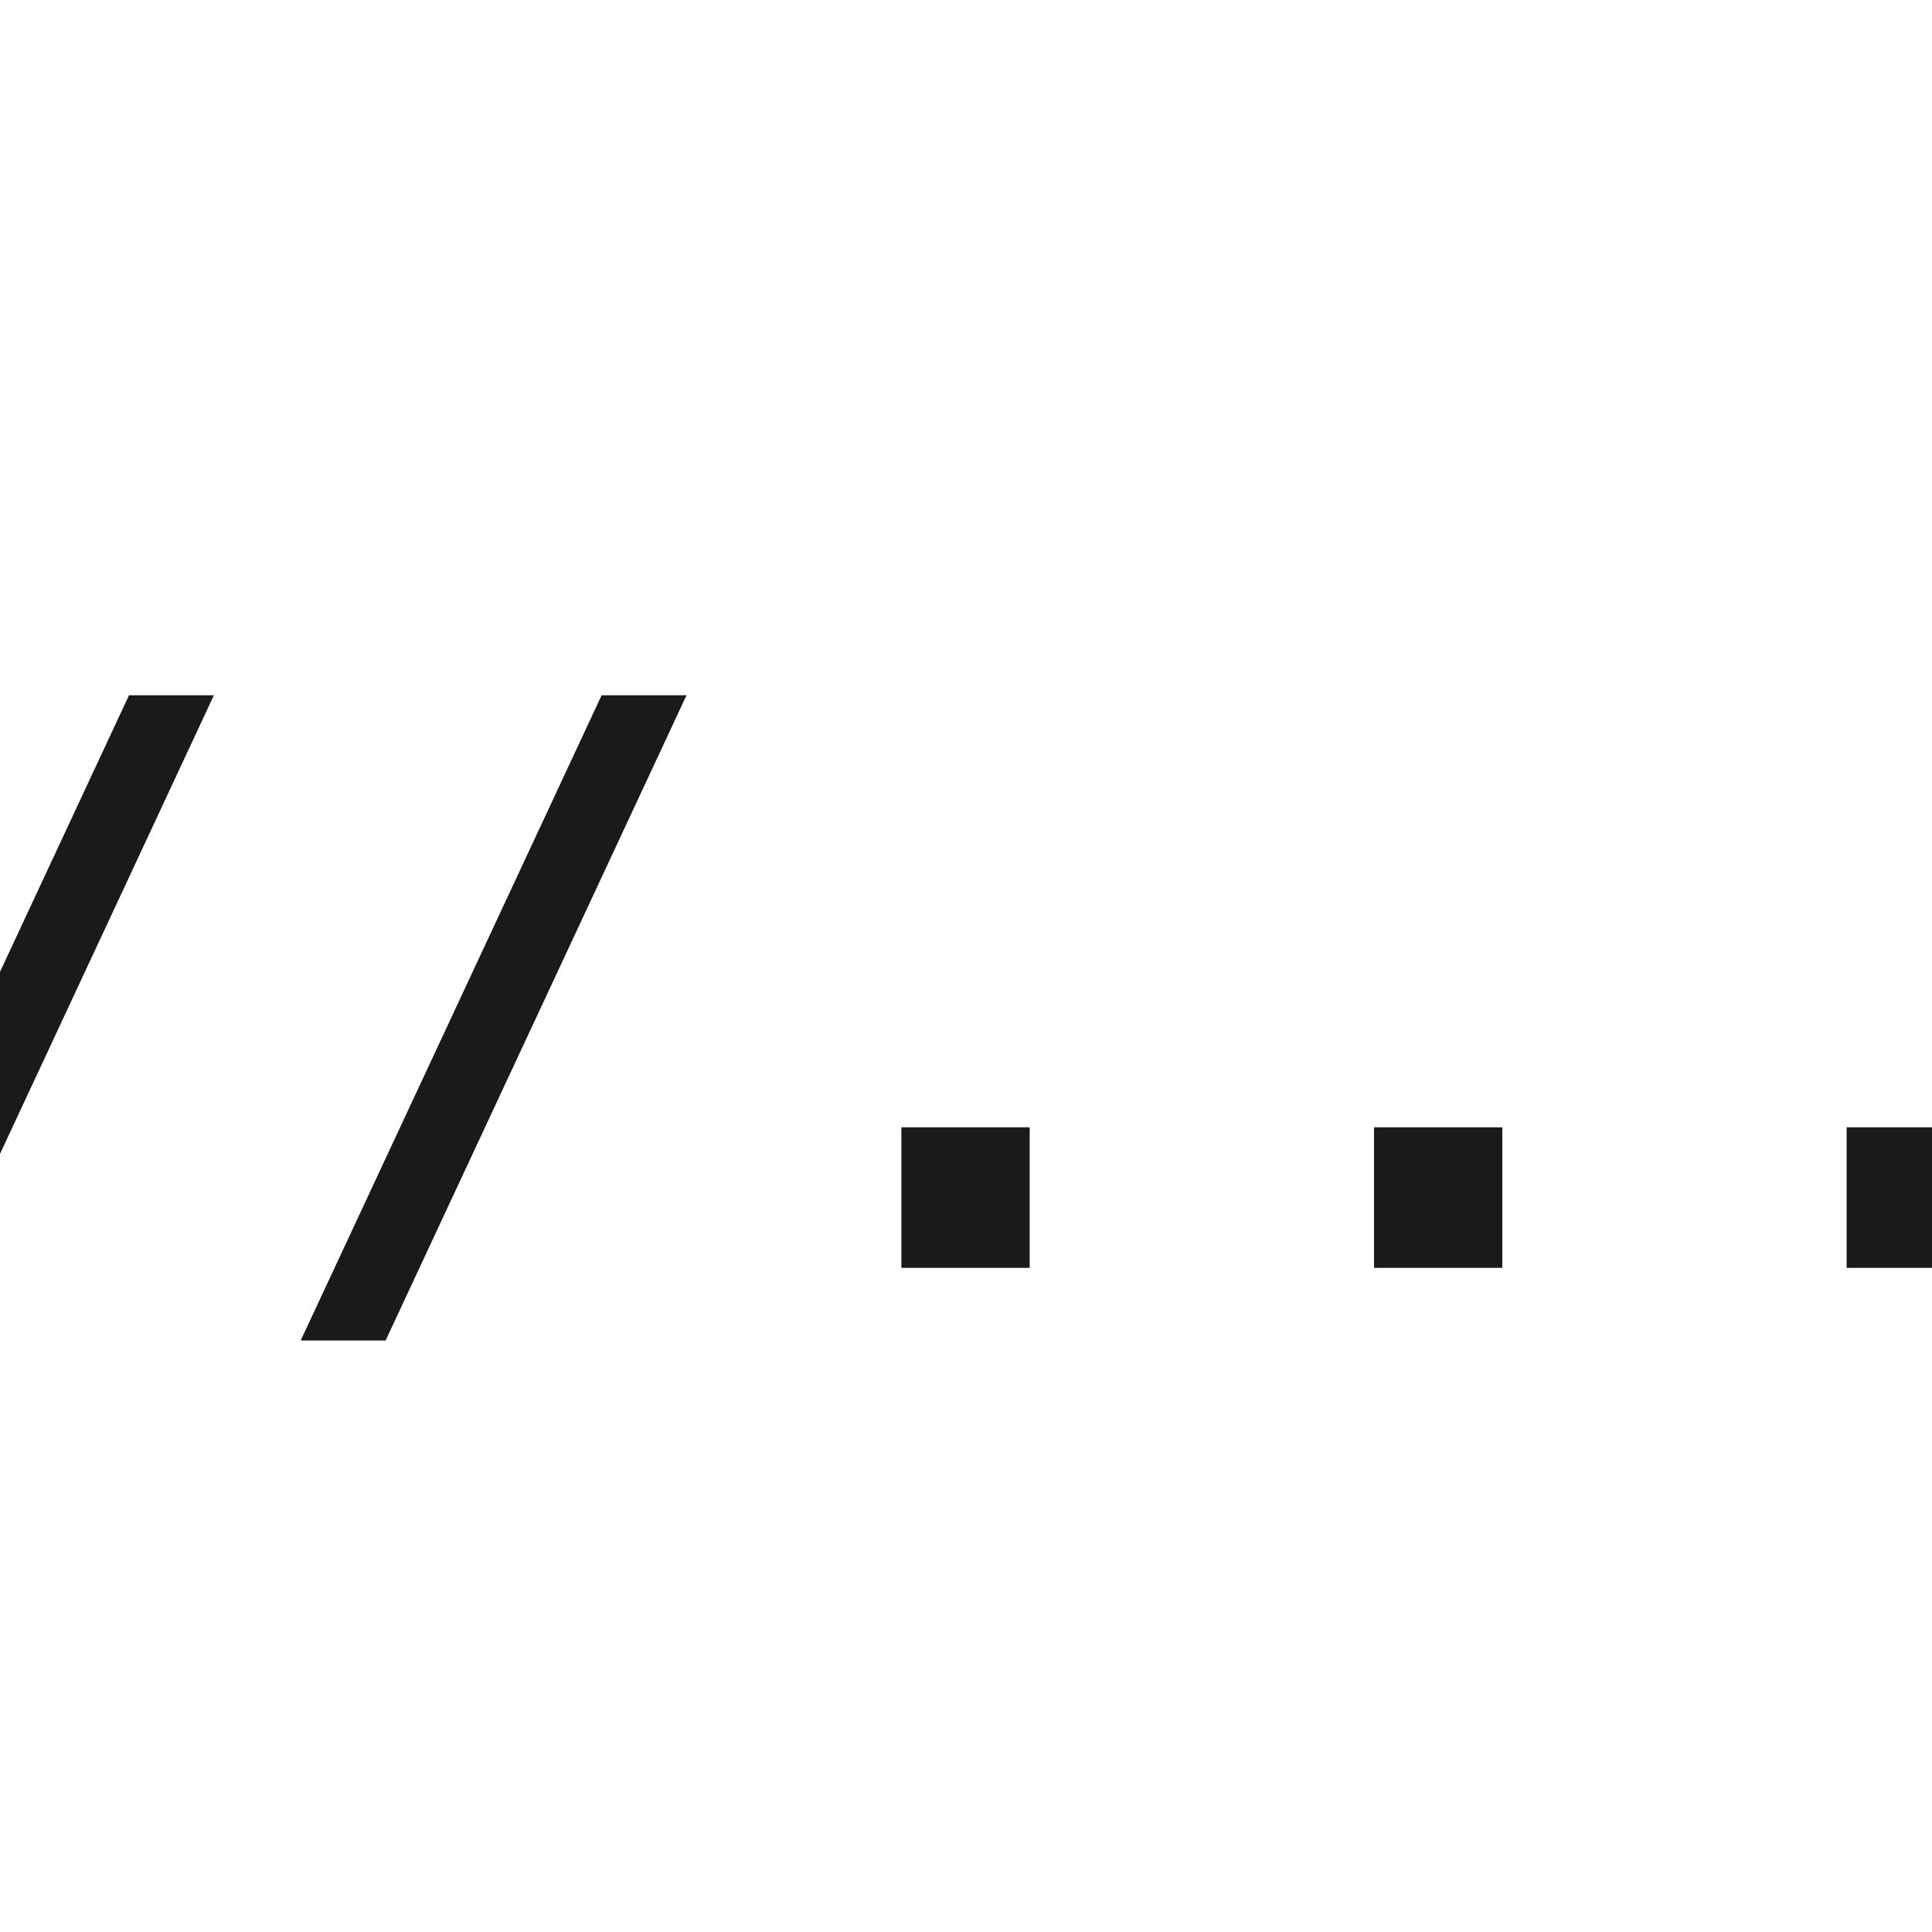
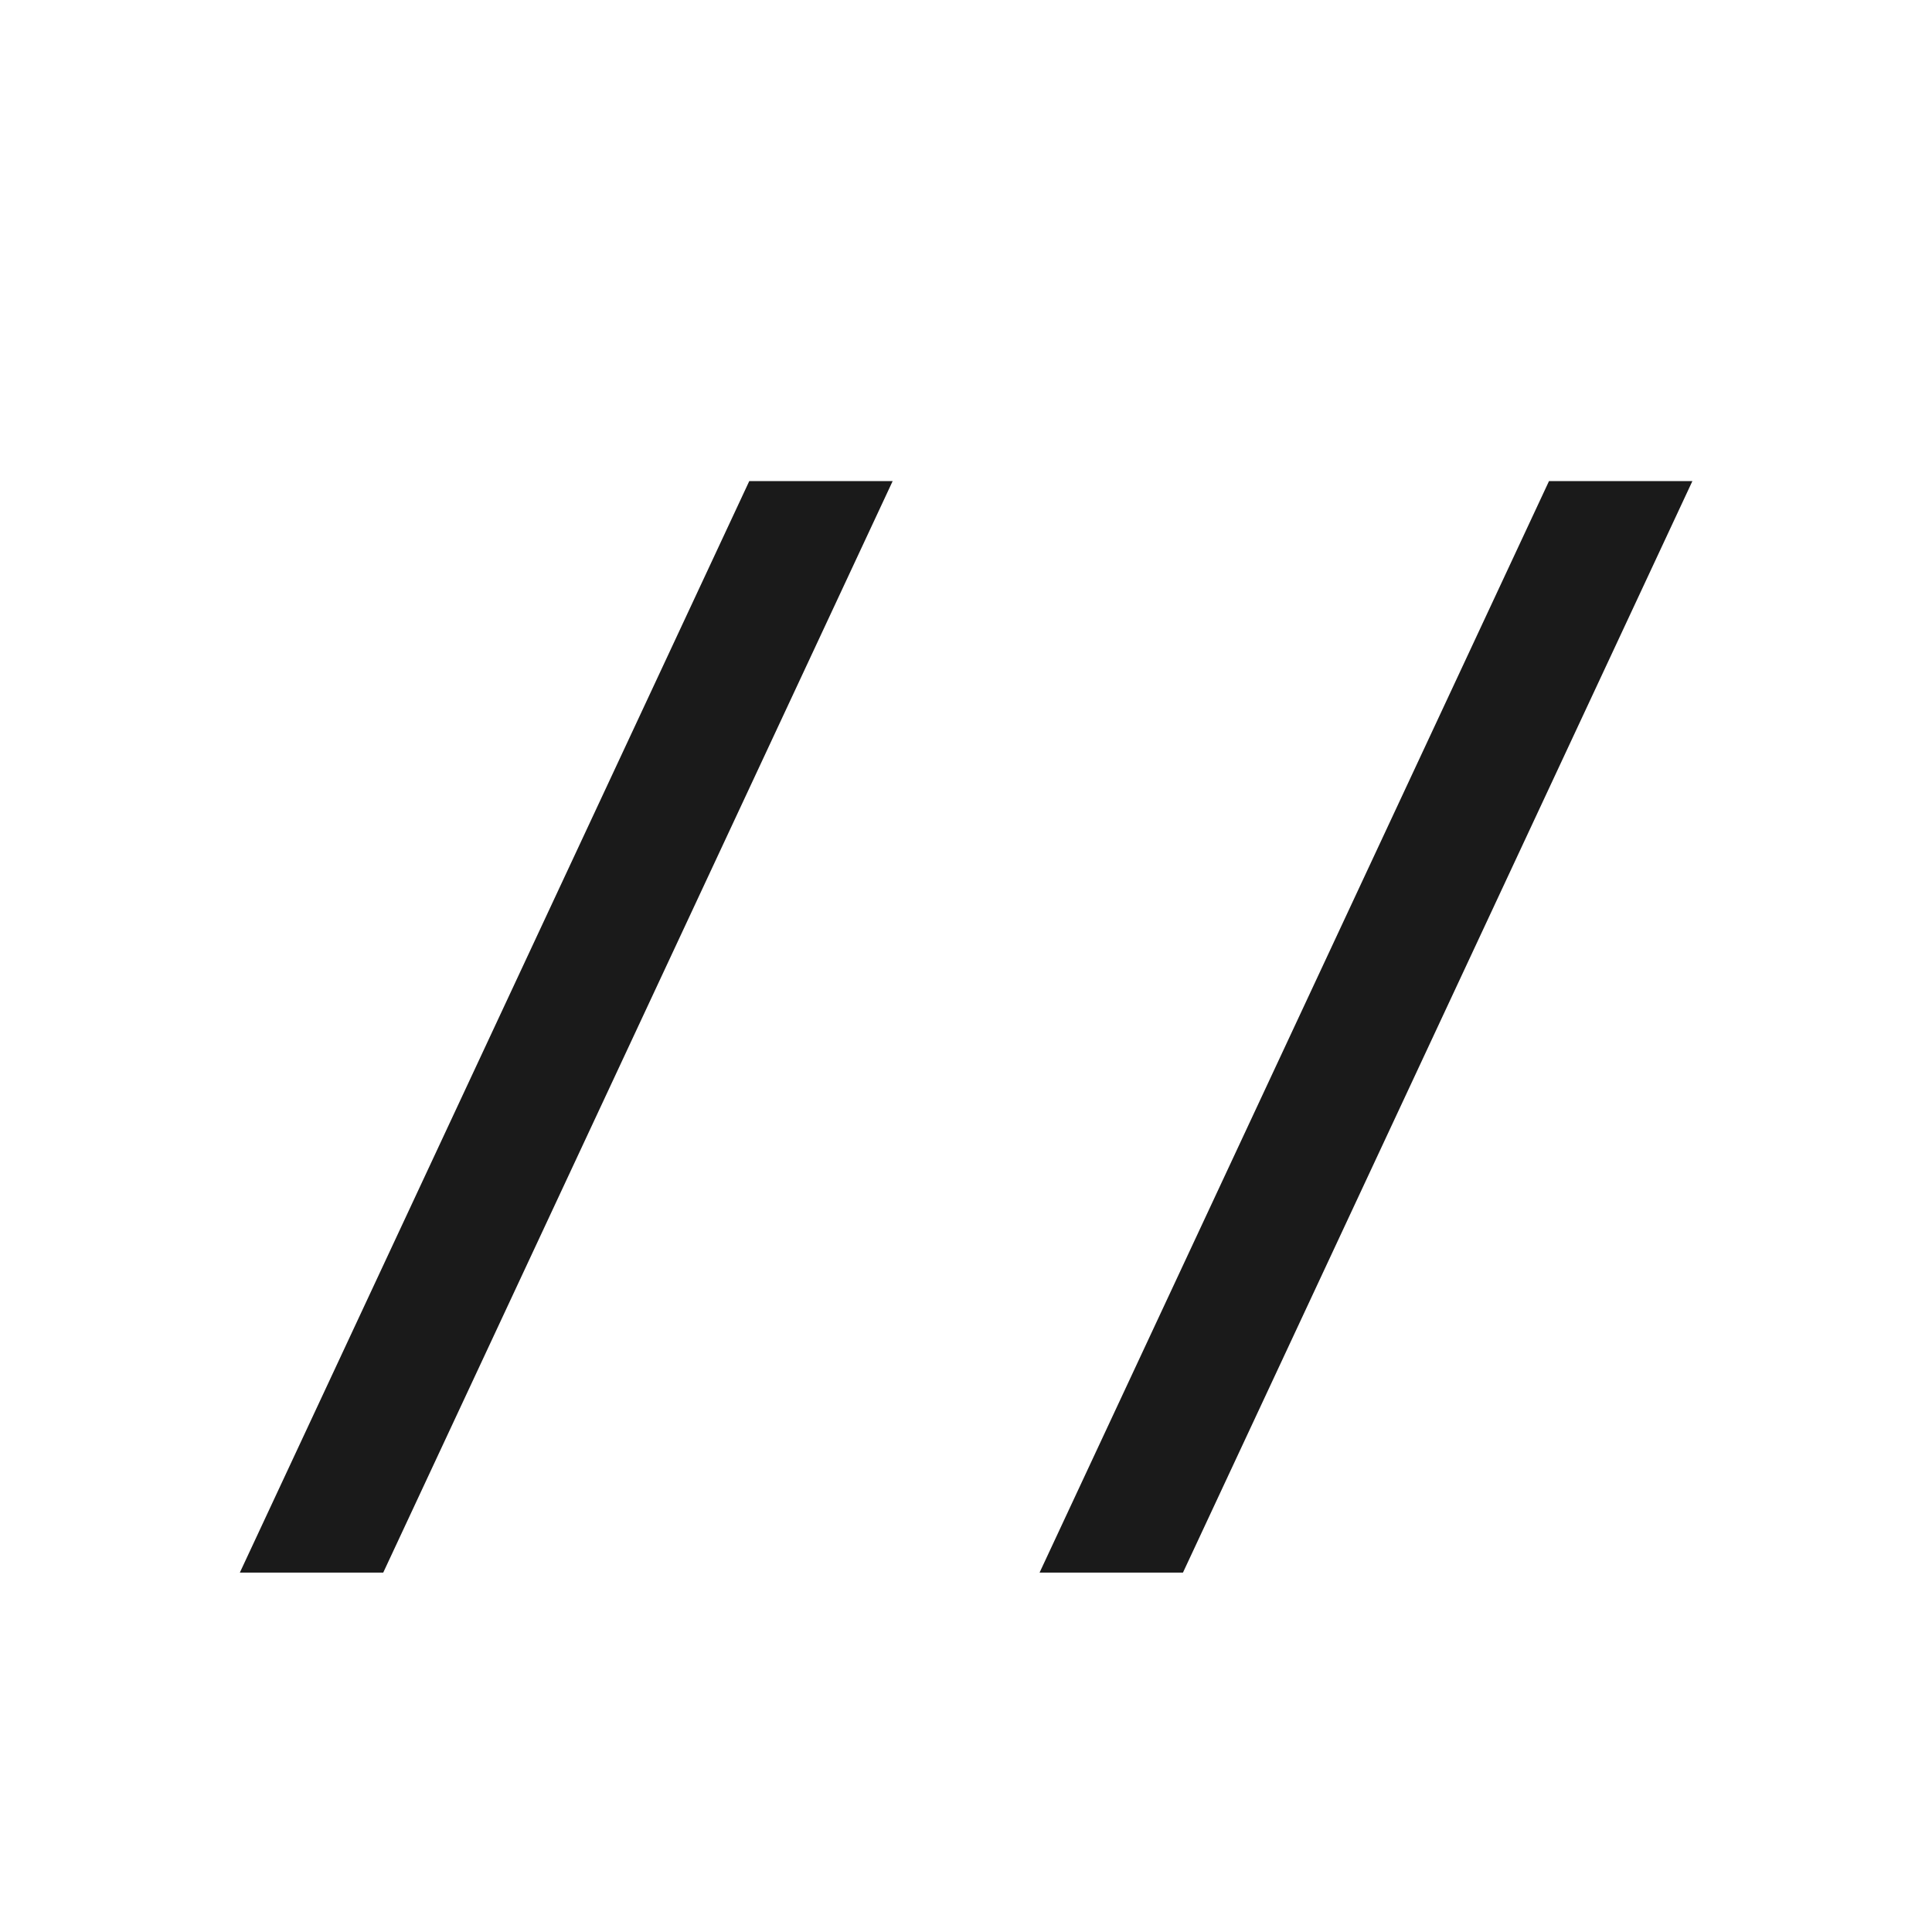
<svg xmlns="http://www.w3.org/2000/svg" viewBox="0 0 32 32">
  <style>
    text {
      font-family: monospace;
-       font-size: 13px;
+       font-size: 22px;
      font-weight: bold;
      fill: #1a1a1a;
    }
    @media (prefers-color-scheme: dark) {
      text { fill: #e0e0e0; }
    }
  </style>
-   <text x="16" y="21" text-anchor="middle" textLength="28" lengthAdjust="spacingAndGlyphs">//...</text>
+   <text x="16" y="24" text-anchor="middle">//</text>
</svg>
